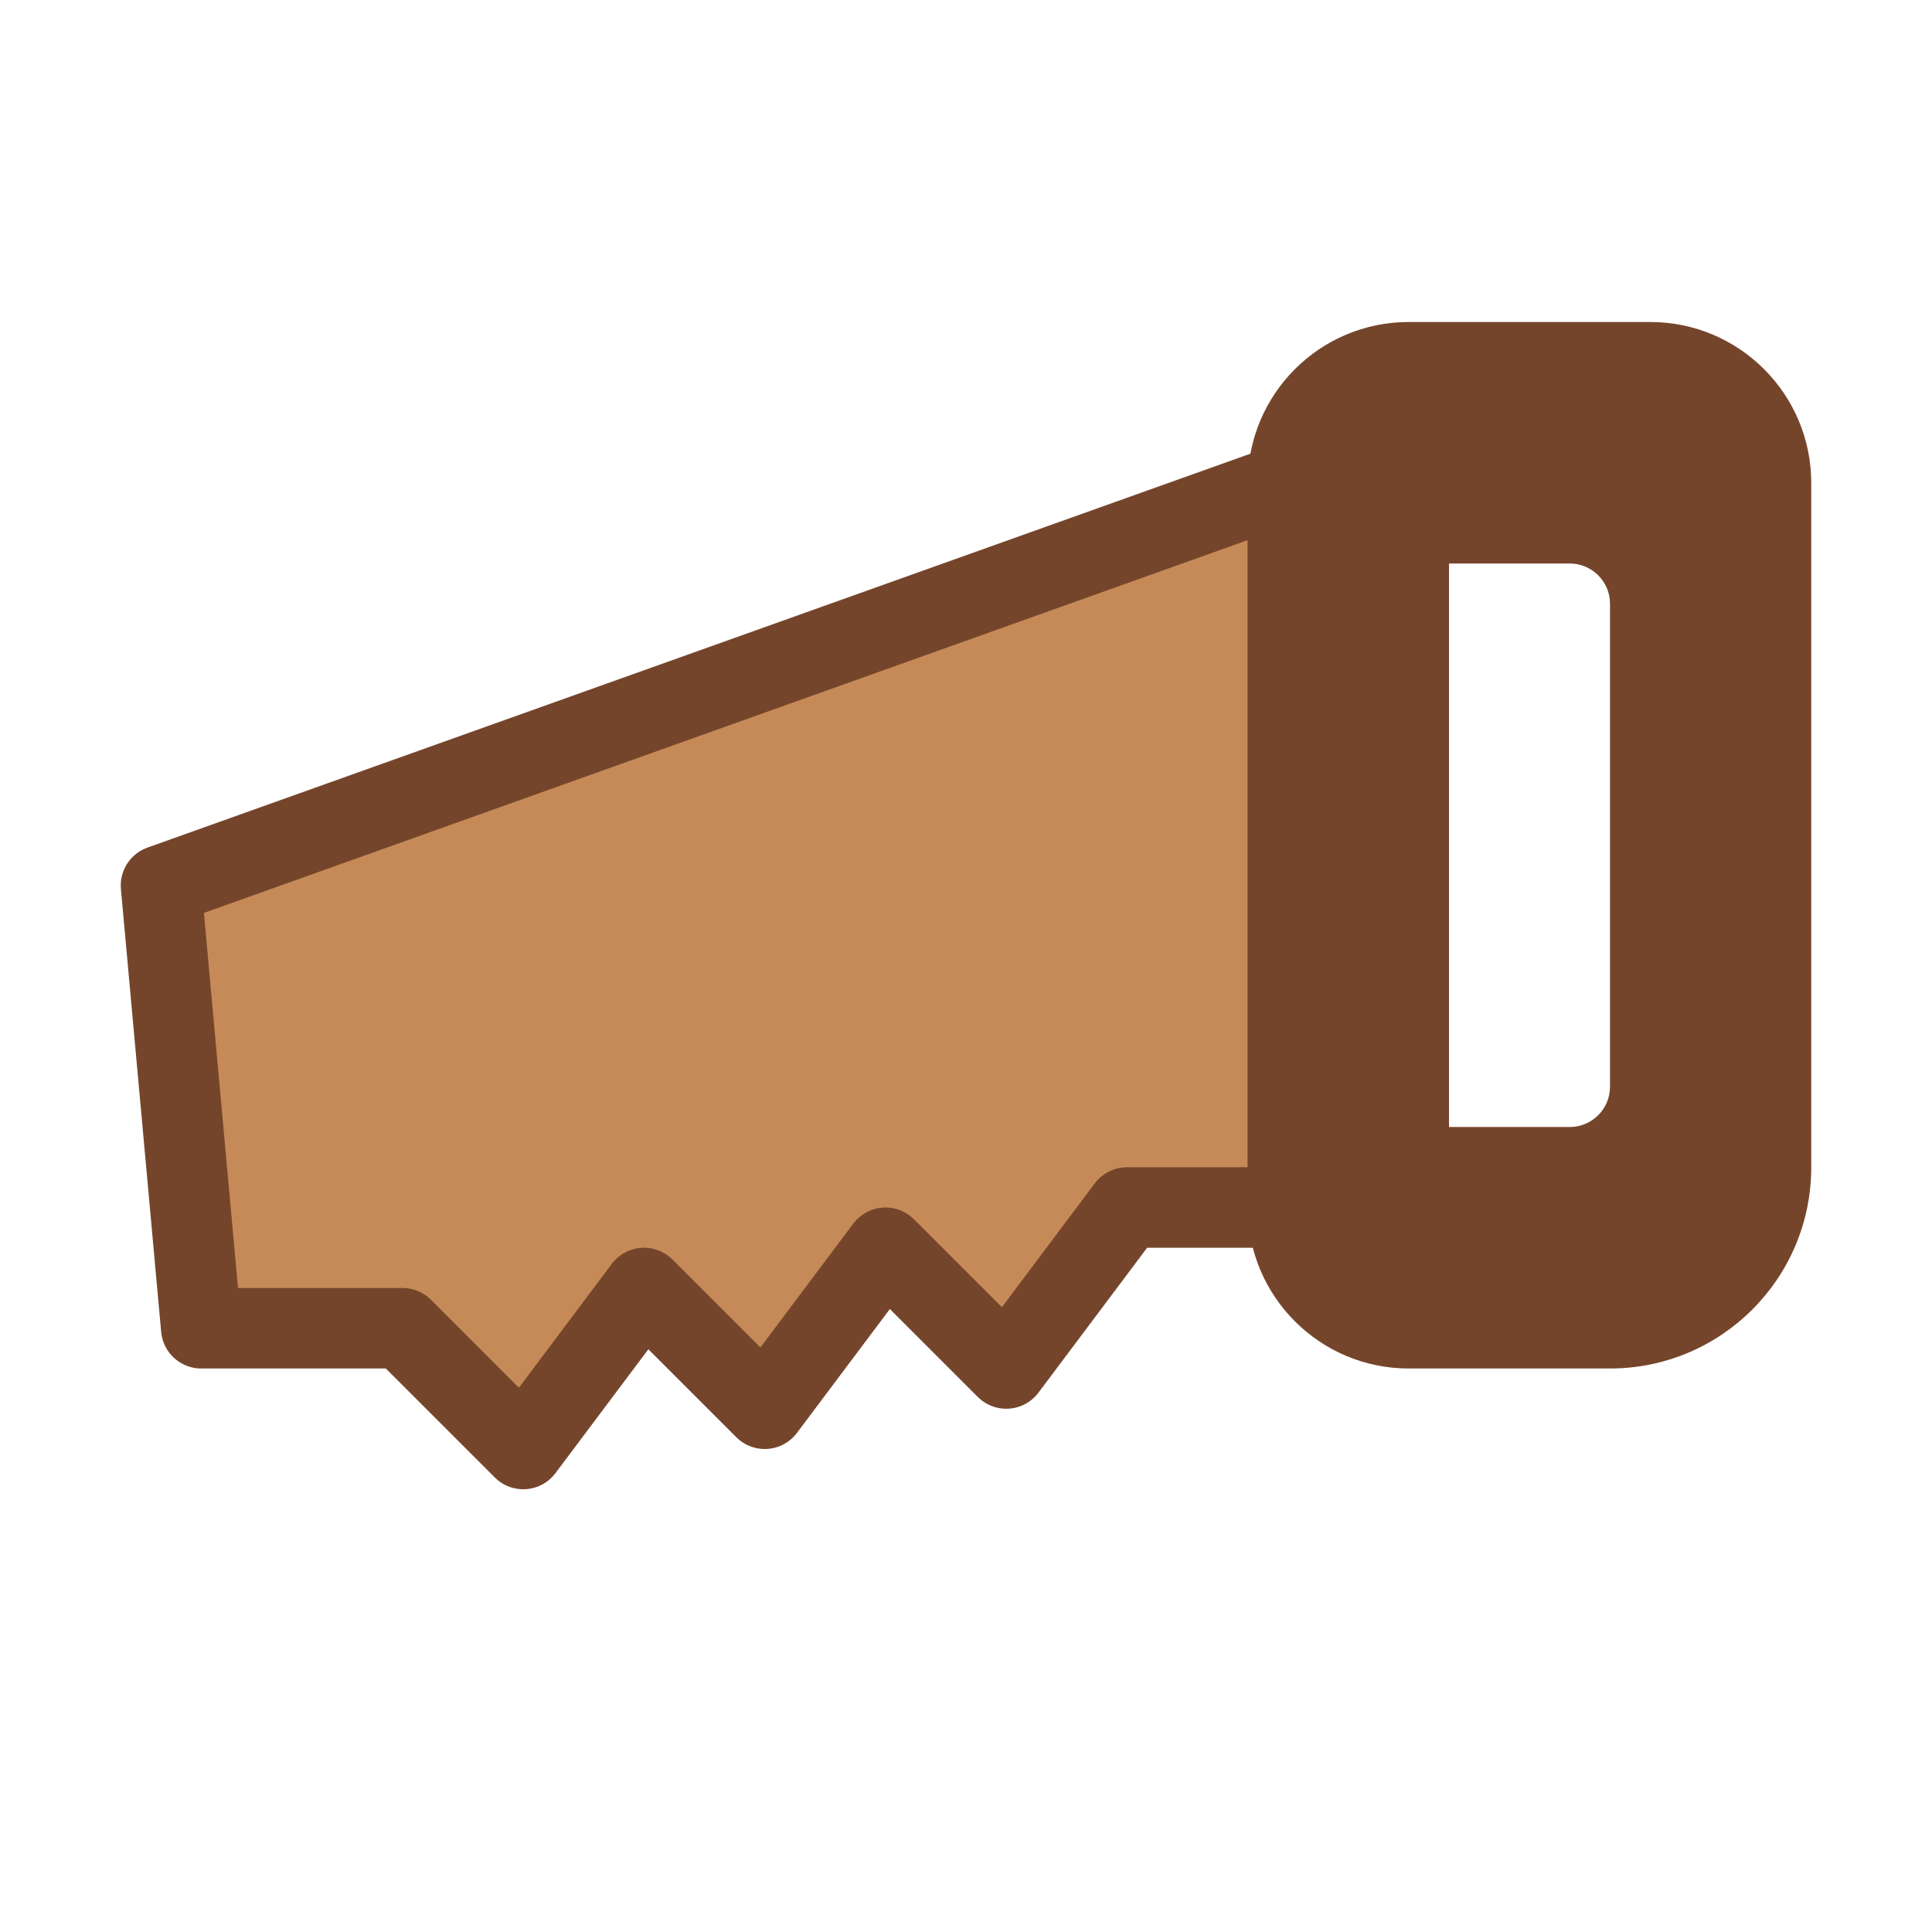
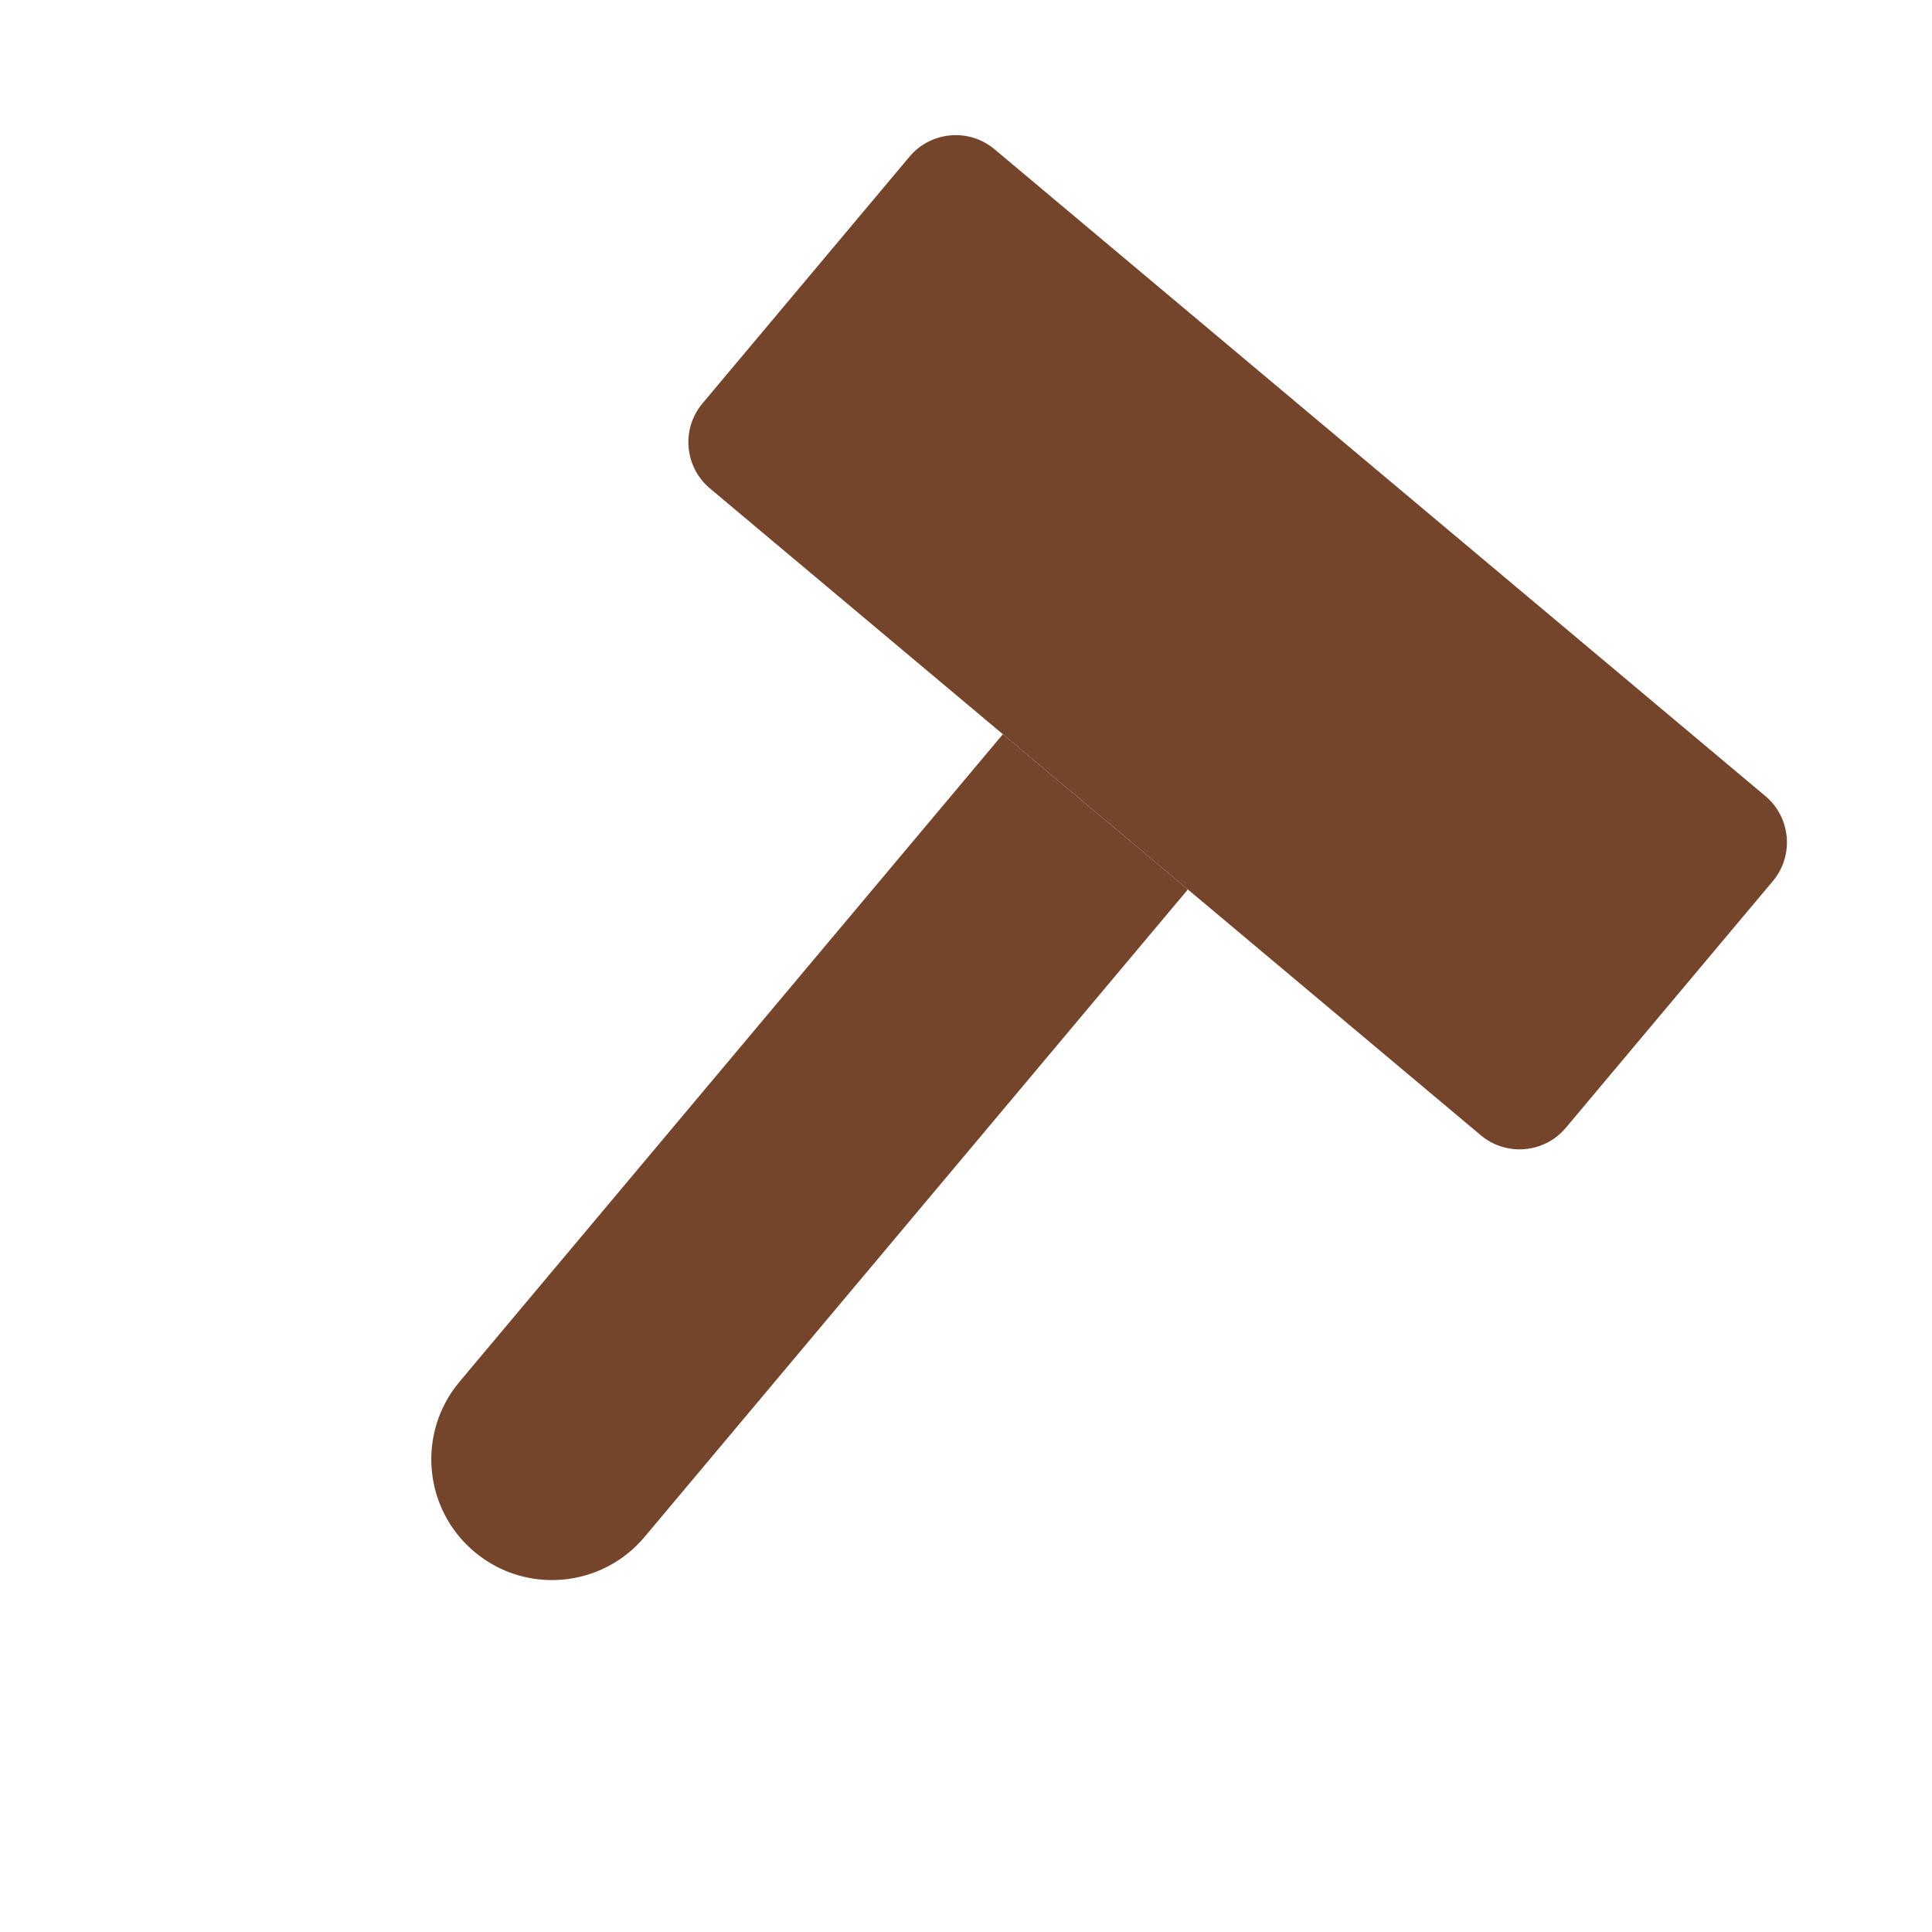
<svg xmlns="http://www.w3.org/2000/svg" role="img" viewBox="0 0 48 48">
-   <path d="m4 22 28-10v18h-4l-3 4-3-3-3 4-3-3-3 4-3-3H5Z" fill="#C58A57" stroke="#75452B" stroke-width="2" stroke-linejoin="round" />
-   <path fill="#75452B" fill-rule="evenodd" d="M35 8h6a4 4 0 0 1 4 4v17a5 5 0 0 1-5 5h-5a4 4 0 0 1-4-4V12a4 4 0 0 1 4-4Zm1 6v14h3a1 1 0 0 0 1-1V15a1 1 0 0 0-1-1Z" />
+   <g fill="#75452B" transform="rotate(40 24 24)">
+     <rect x="10" y="8" width="28" height="11" rx="1.5" />
+     <path d="M21 19h6v21a3 3 0 0 1-6 0Z" />
+   </g>
</svg>
